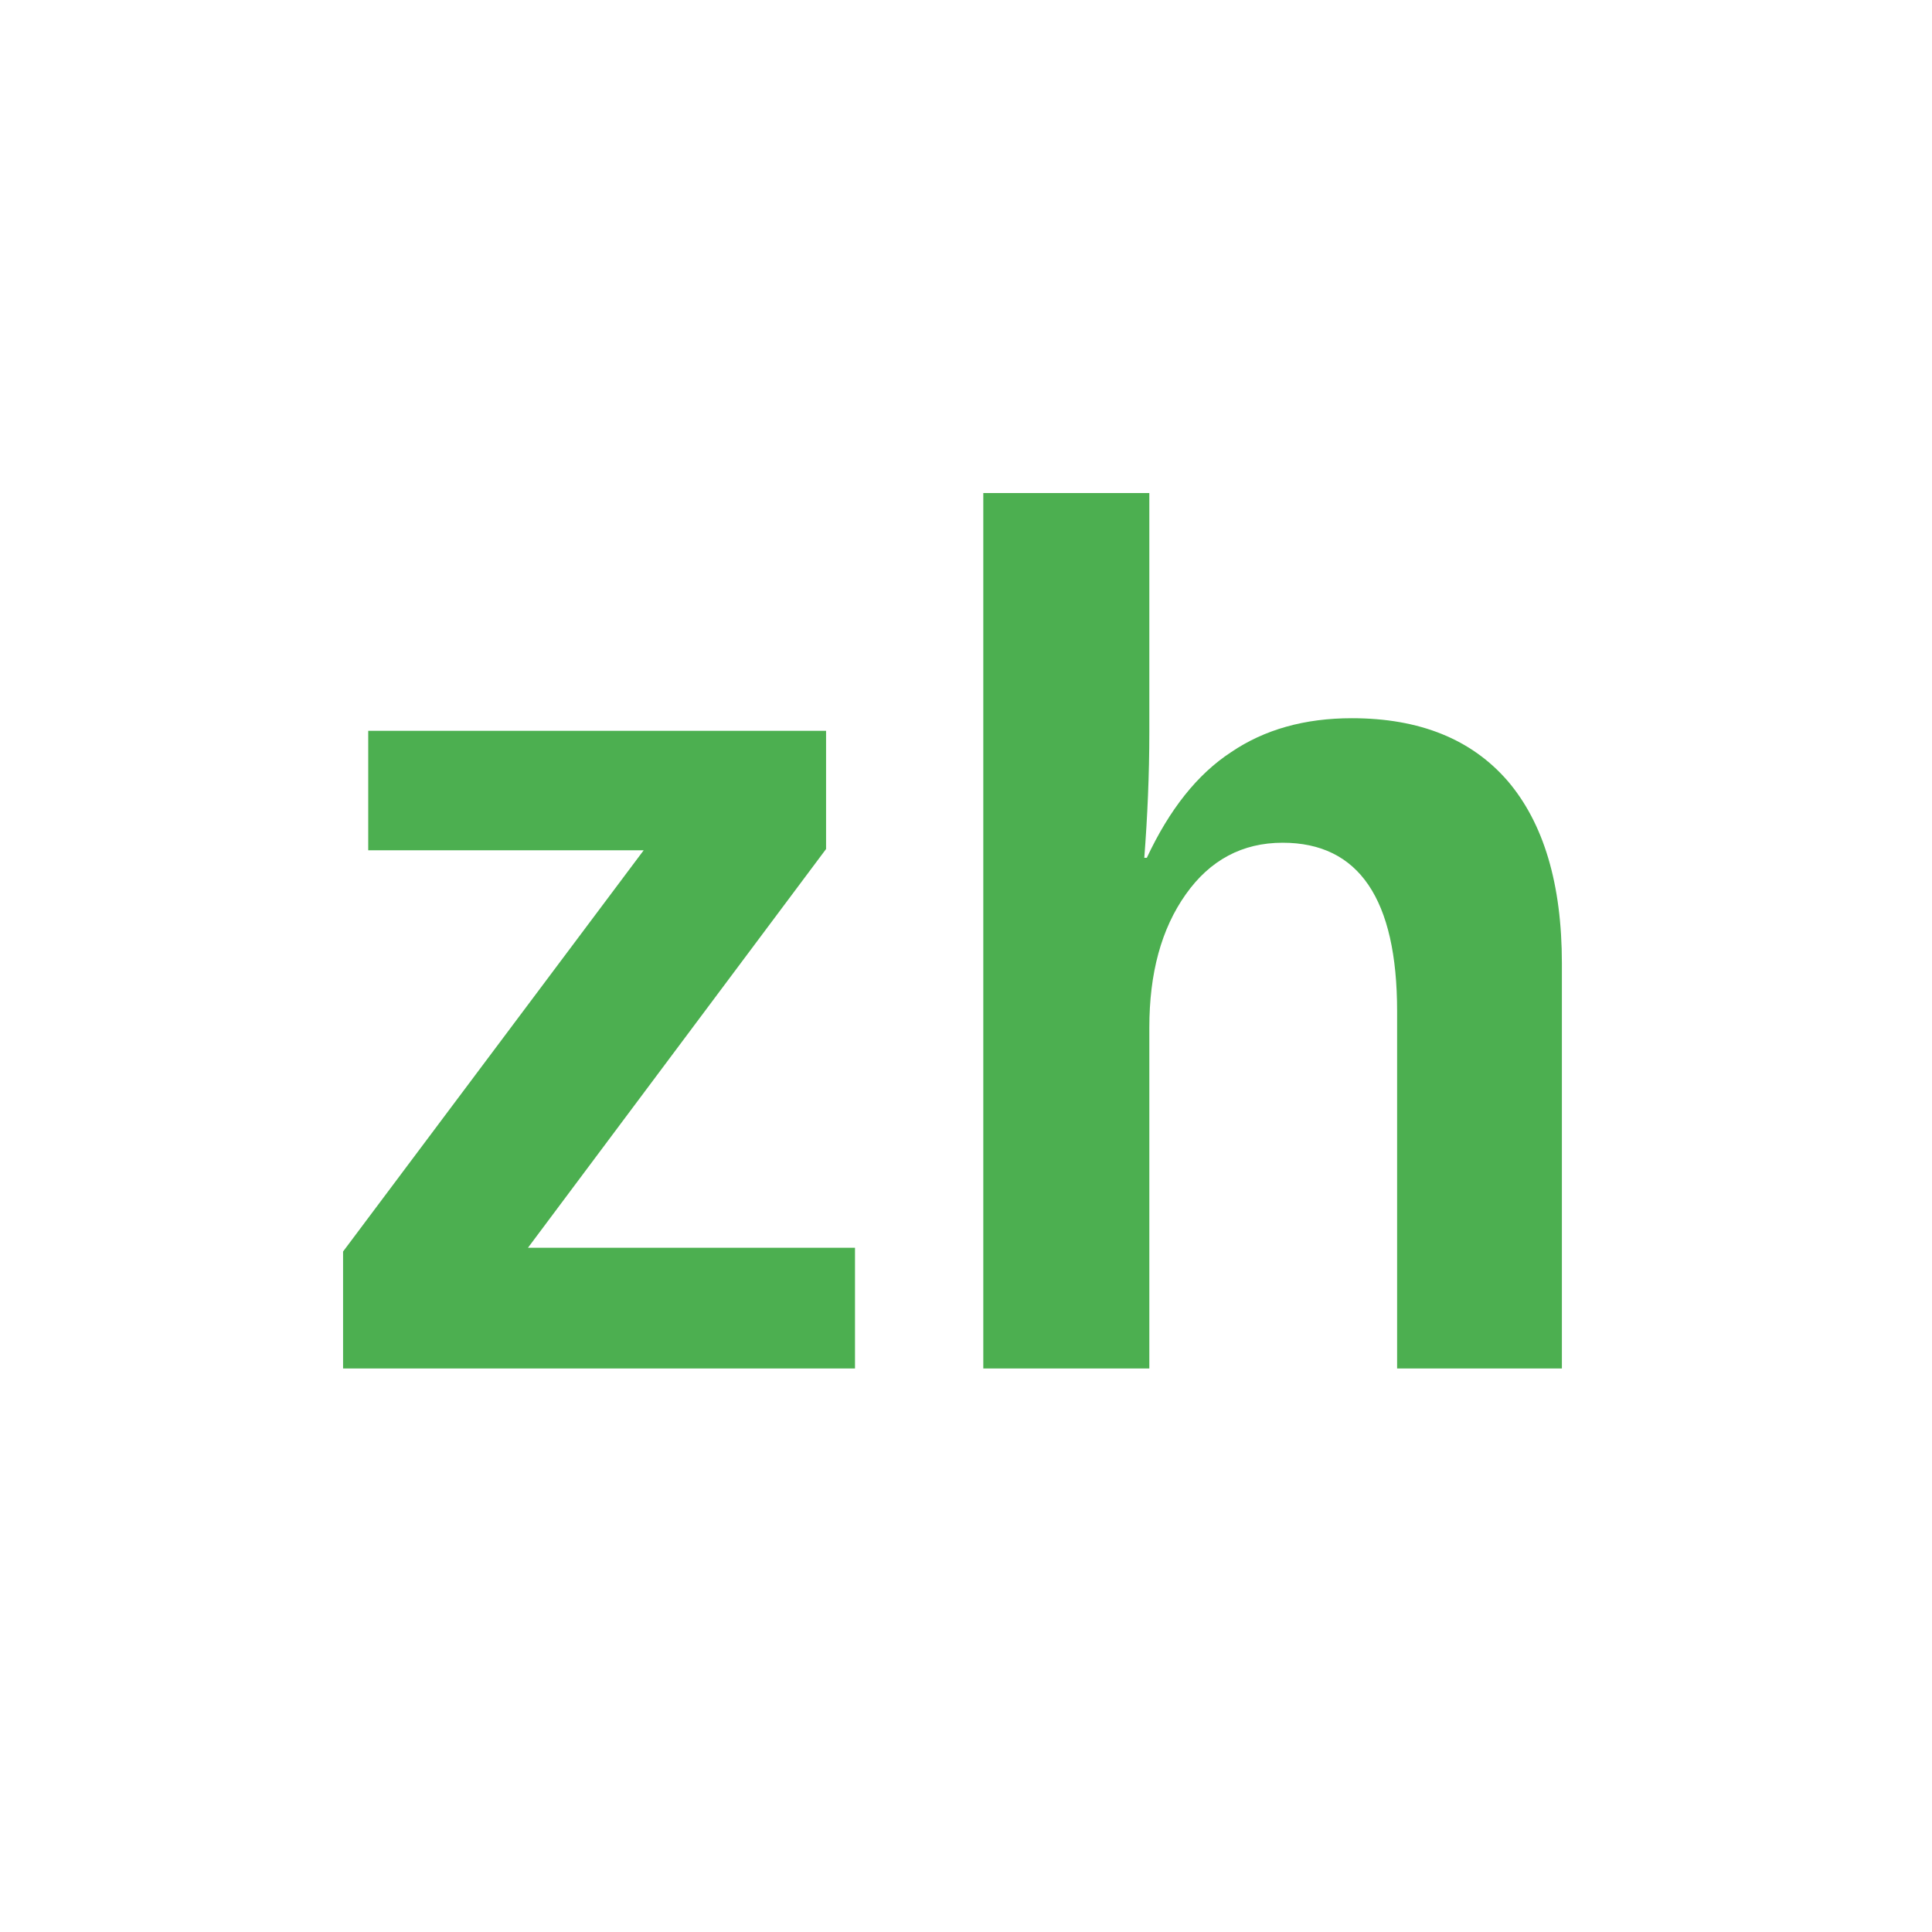
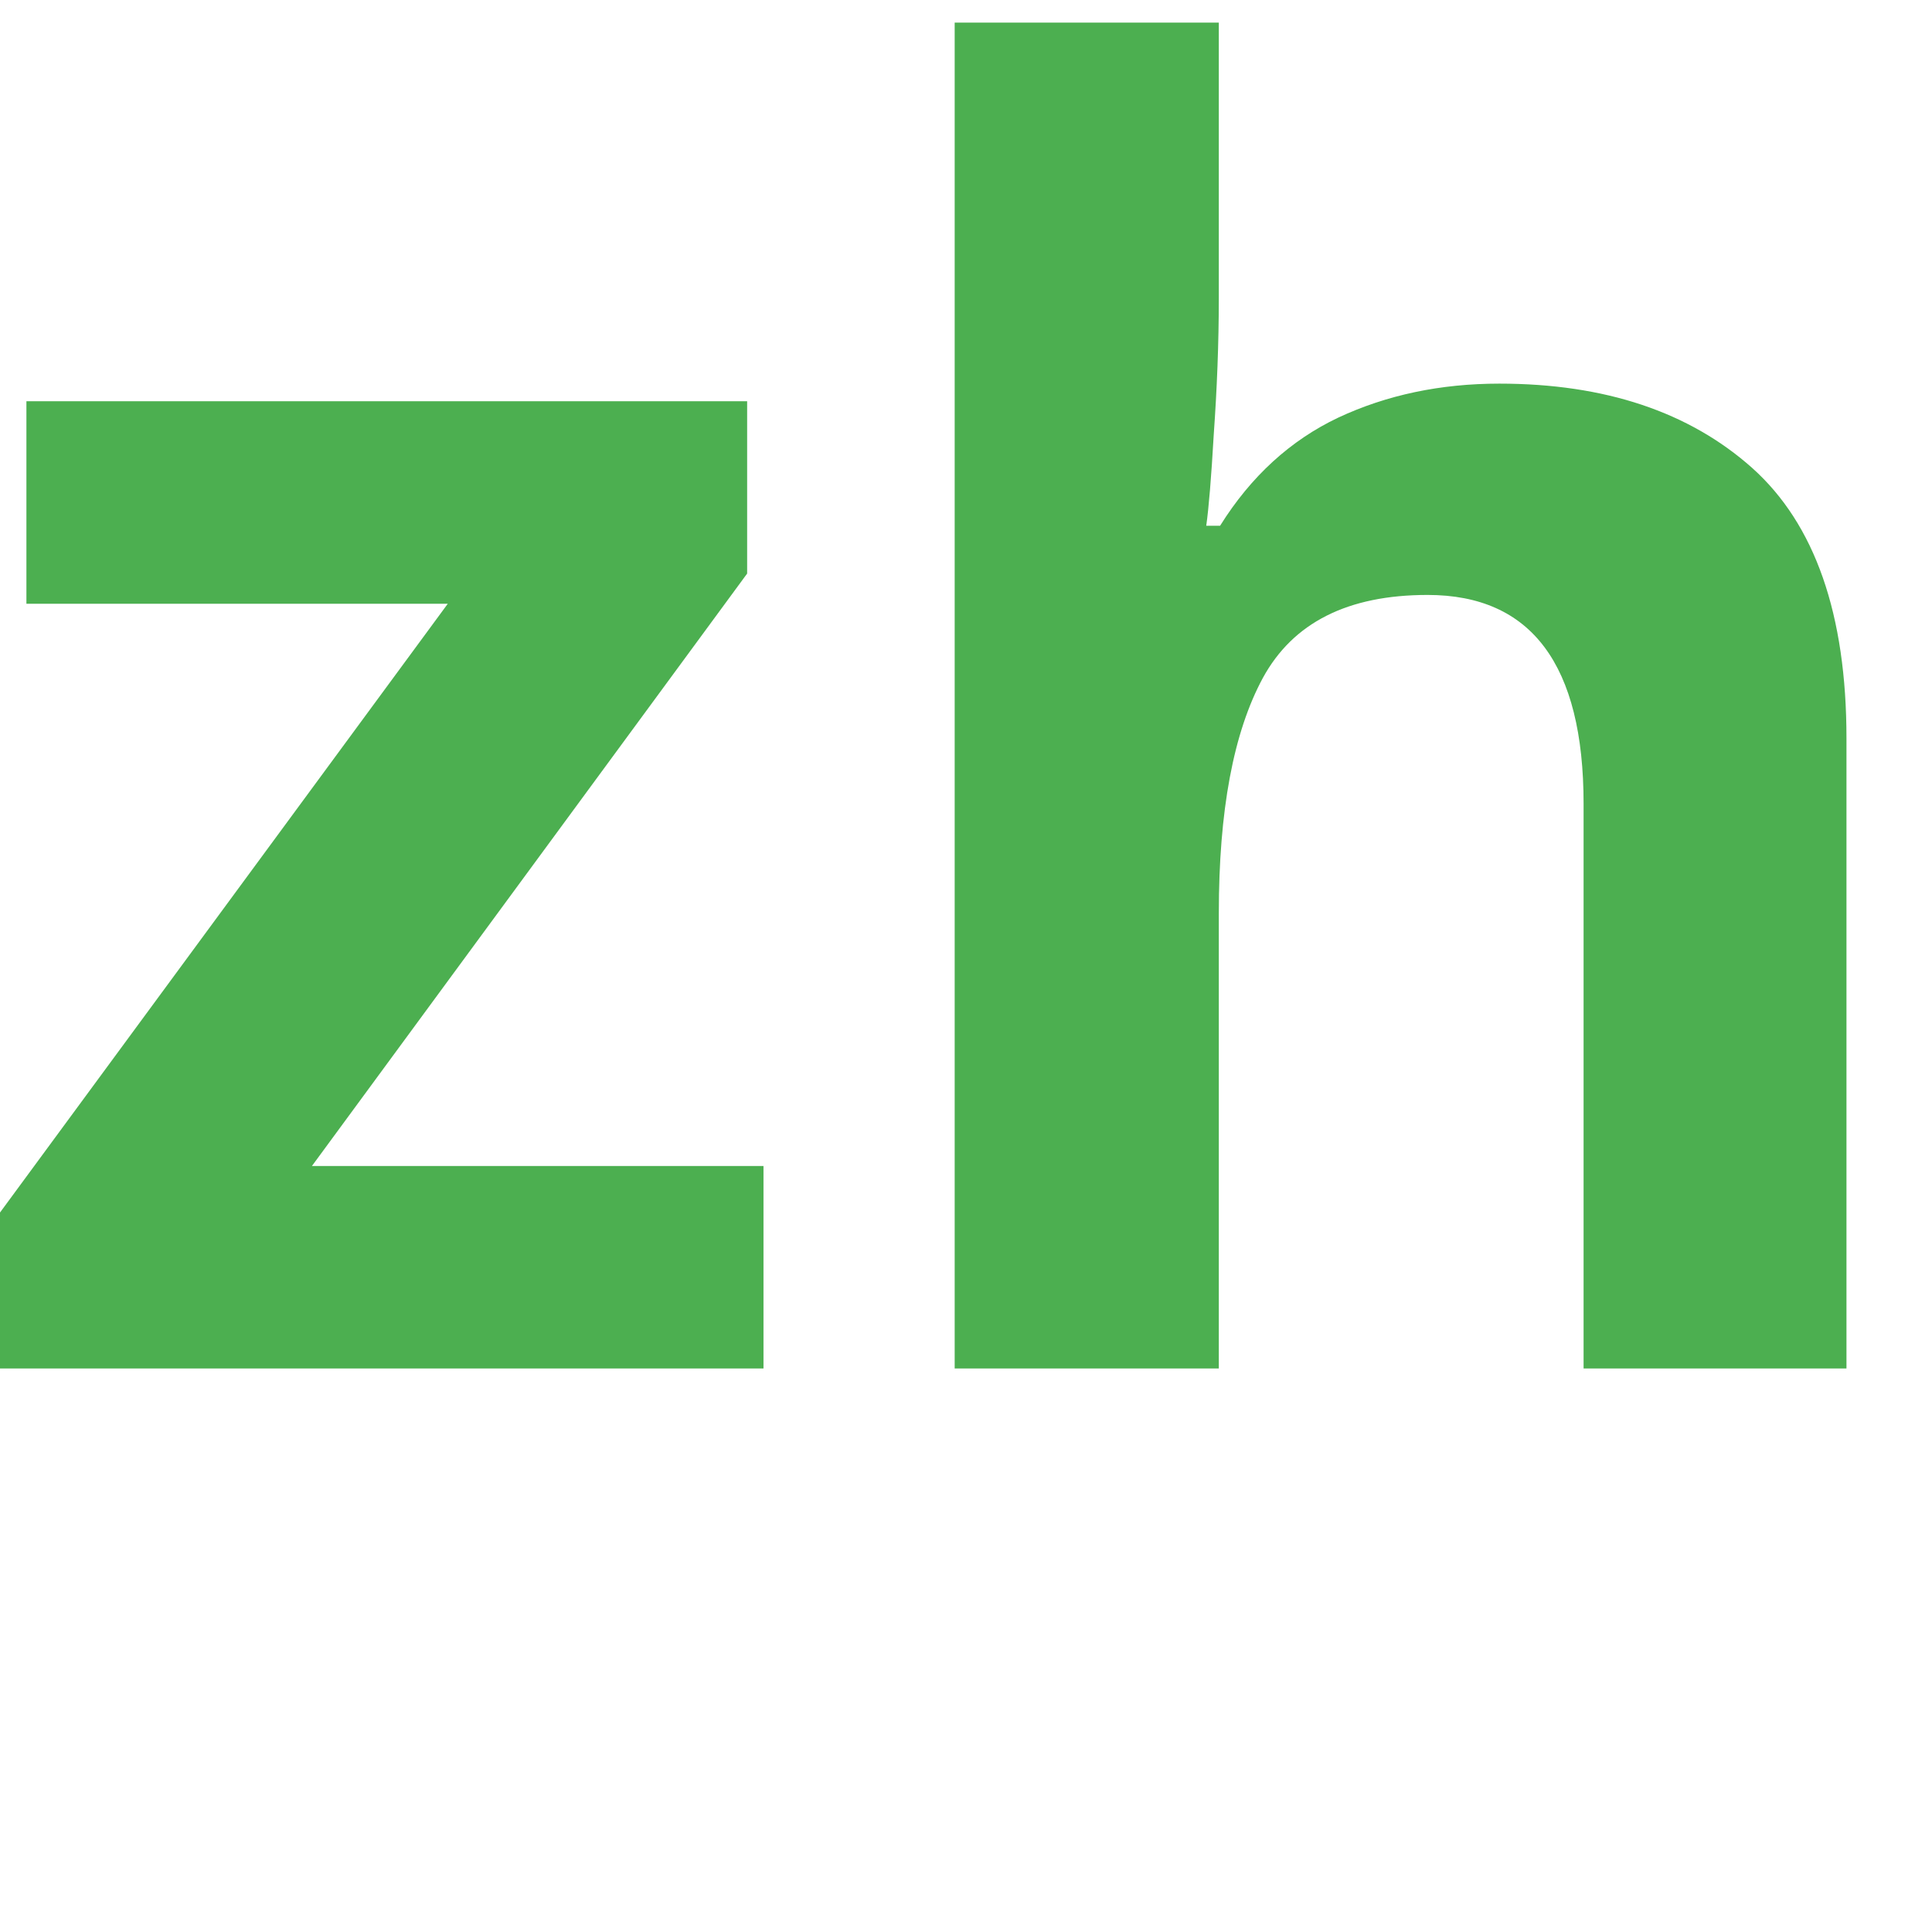
<svg xmlns="http://www.w3.org/2000/svg" viewBox="0 0 24 24" width="24" height="24">
-   <text x="12" y="17" text-anchor="middle" font-family="Arial, sans-serif" font-size="15" font-weight="bold" fill="#4CAF50">zh</text>
+   <text x="12" y="17" text-anchor="middle" font-family="Nunito, 'Trebuchet MS', sans-serif" font-size="22" font-weight="900" fill="#4CAF50">zh</text>
</svg>
